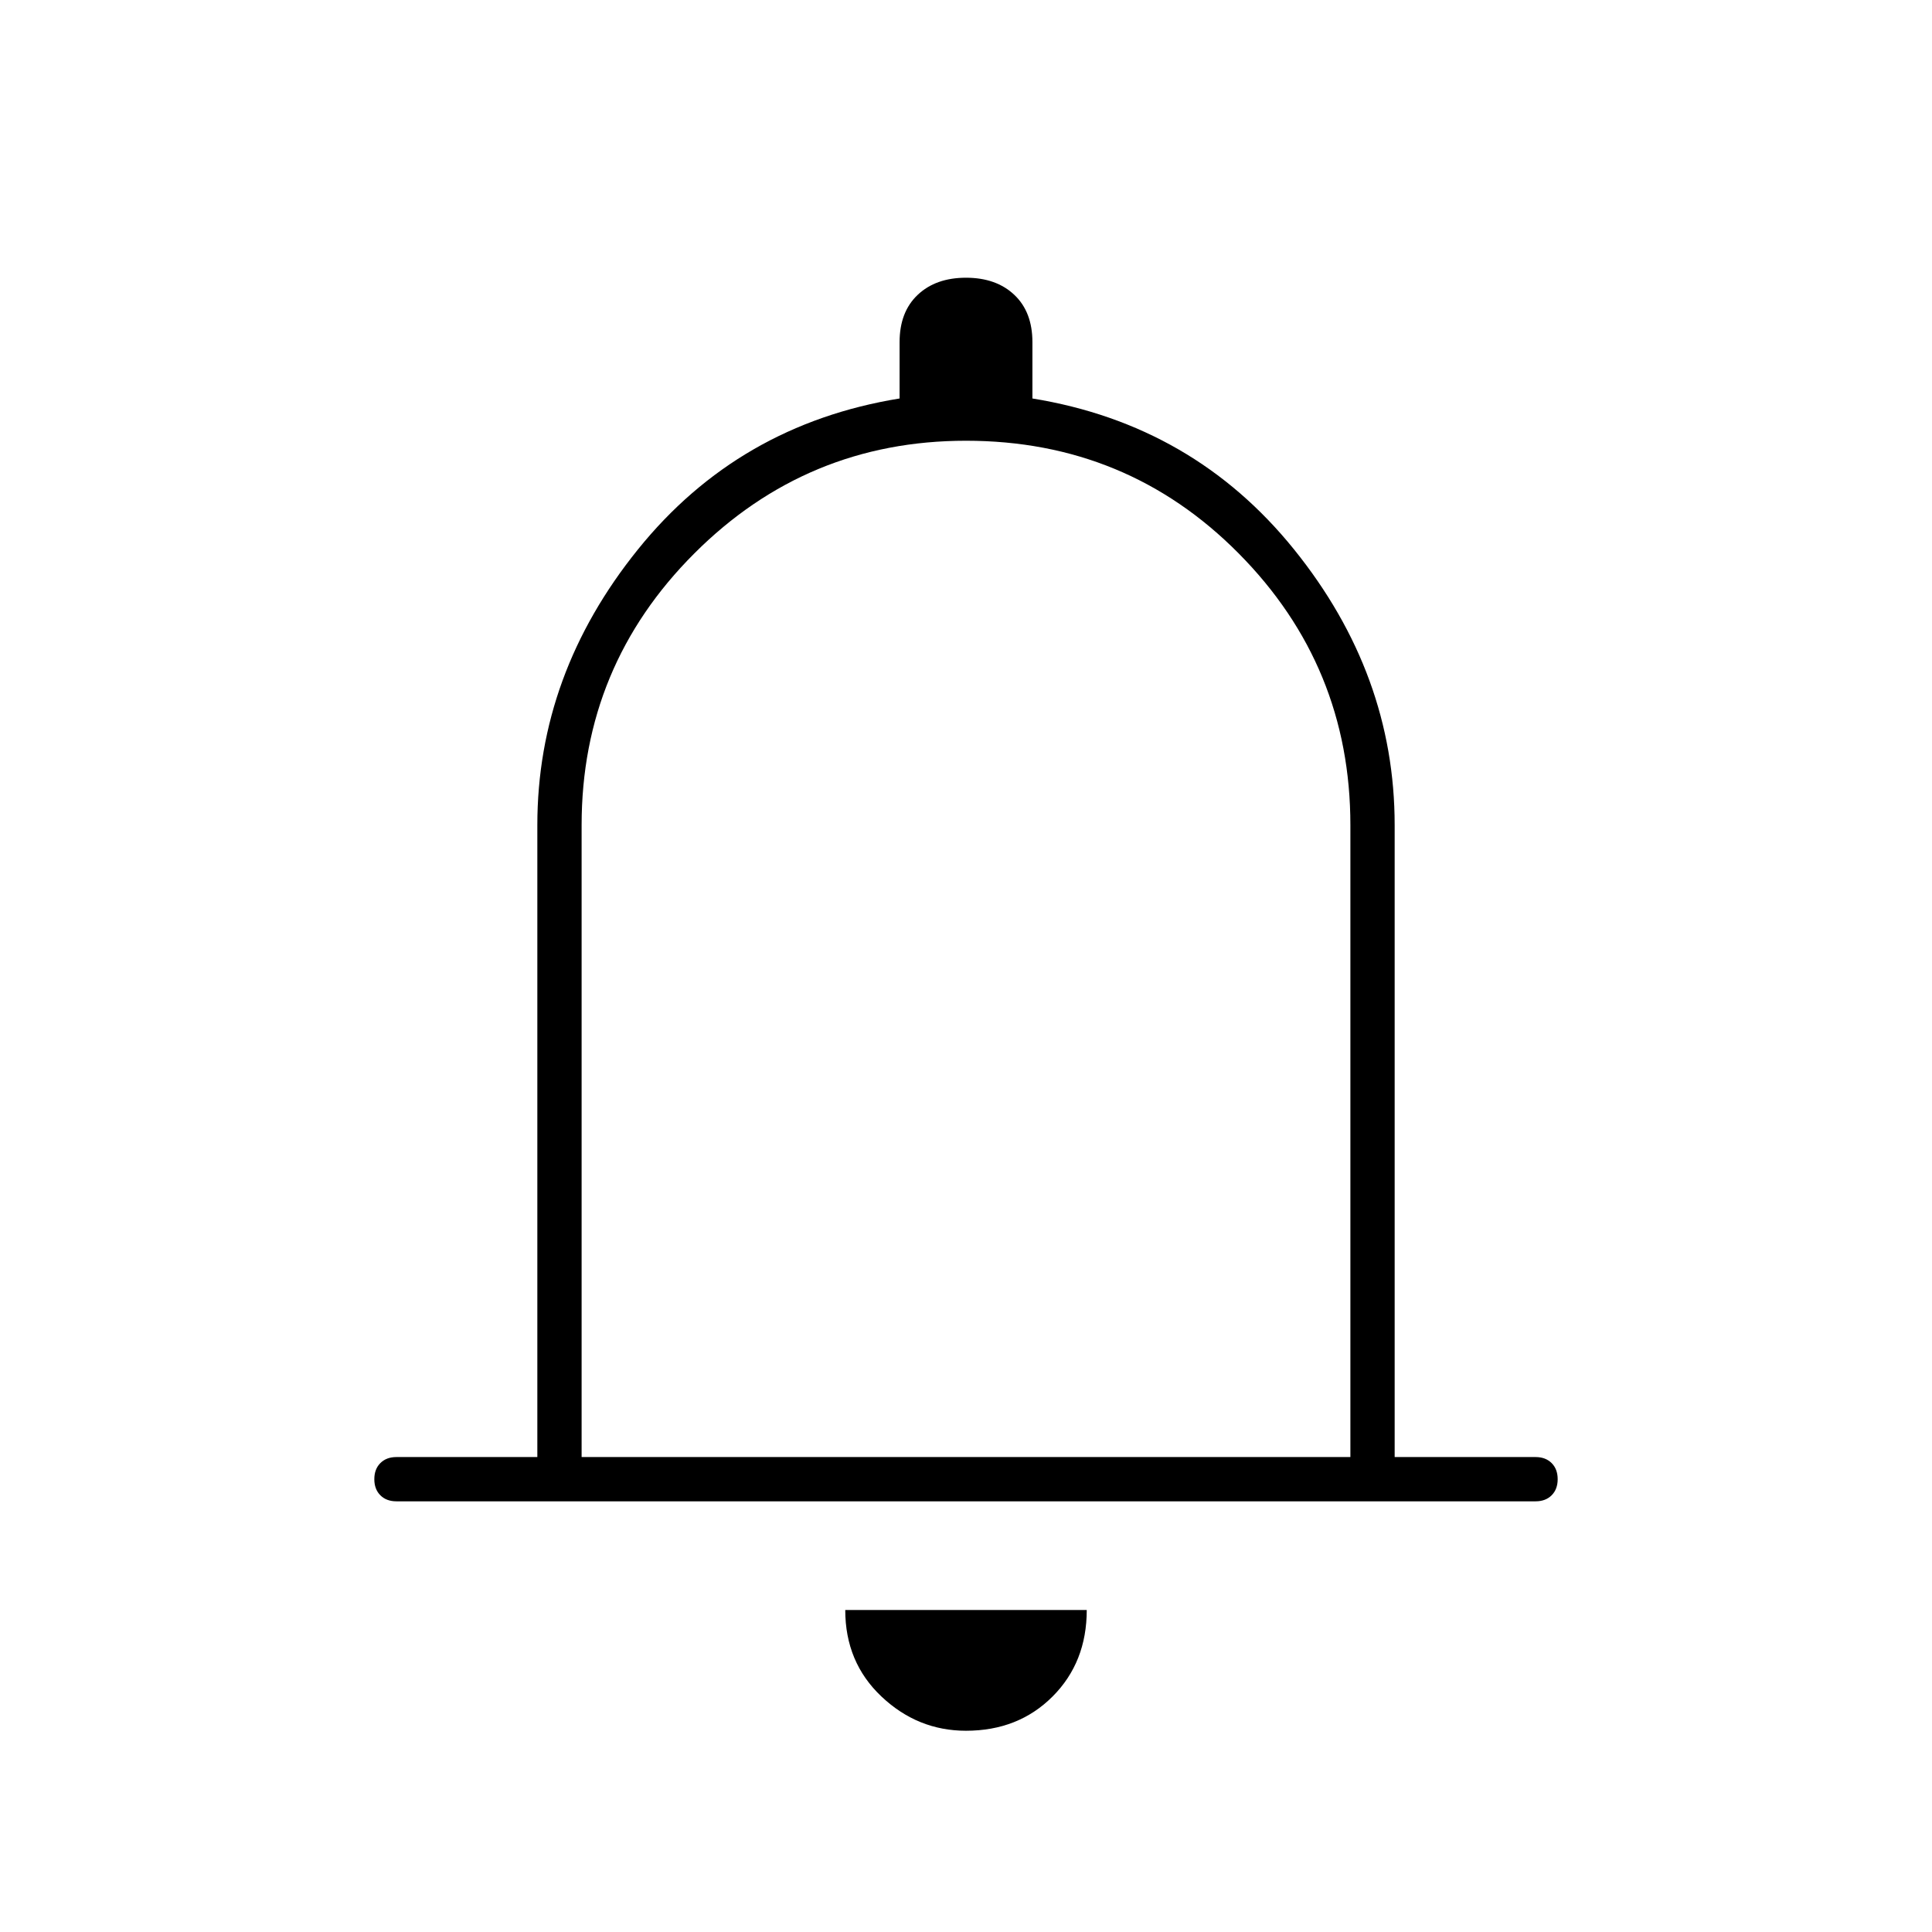
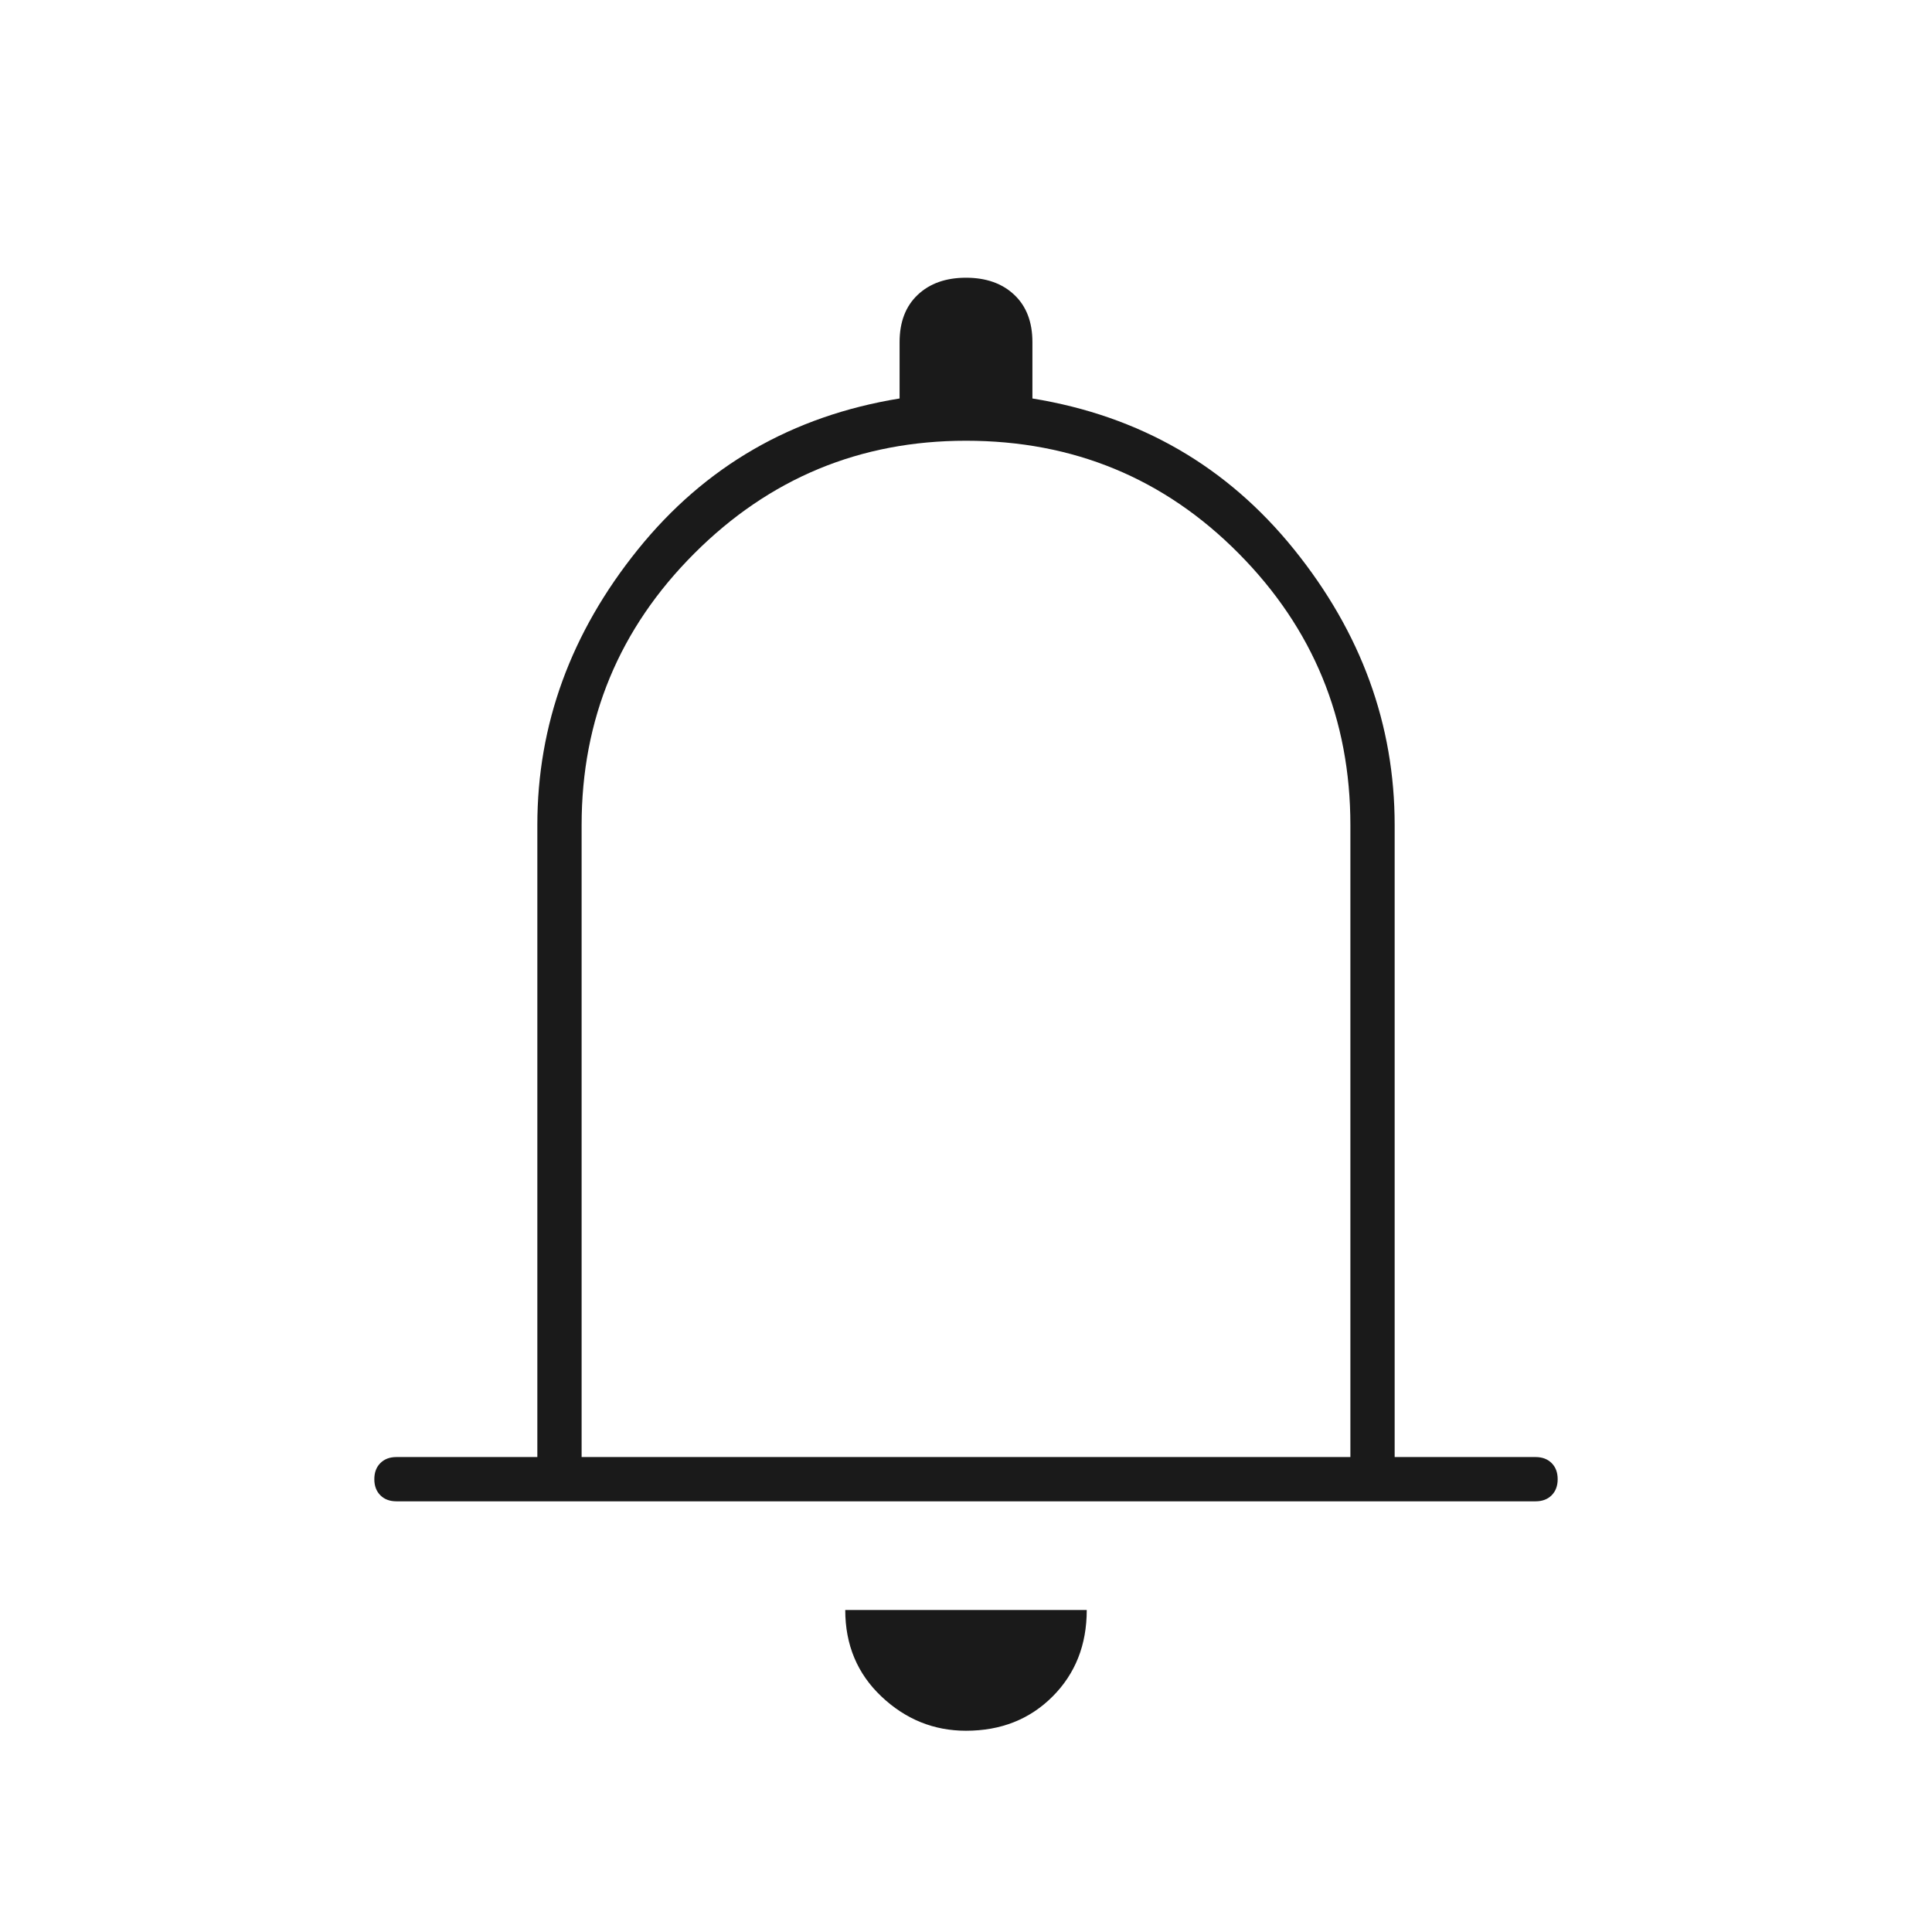
<svg xmlns="http://www.w3.org/2000/svg" height="48" width="48">
-   <path d="M9.85 37.3q-.25 0-.4-.15-.15-.15-.15-.4t.15-.4q.15-.15.4-.15h3.5V20.5q0-3.75 2.5-6.85 2.5-3.1 6.5-3.75V8.5q0-.75.45-1.175.45-.425 1.2-.425t1.2.425q.45.425.45 1.175v1.4q4 .65 6.5 3.75t2.5 6.85v15.7h3.5q.25 0 .4.15.15.15.15.4t-.15.4q-.15.15-.4.15ZM24 23.65ZM24 43q-1.2 0-2.1-.85Q21 41.3 21 40h6q0 1.3-.85 2.15Q25.3 43 24 43Zm-9.55-6.8h19.1V20.5q0-3.95-2.775-6.75T24 10.95q-3.95 0-6.75 2.8t-2.8 6.75Z" />
+   <path fill="#1A1A1A" d="M9.85 37.3q-.25 0-.4-.15-.15-.15-.15-.4t.15-.4q.15-.15.4-.15h3.5V20.5q0-3.75 2.5-6.85 2.5-3.1 6.5-3.75V8.5q0-.75.45-1.175.45-.425 1.2-.425t1.2.425q.45.425.45 1.175v1.4q4 .65 6.5 3.75t2.5 6.85v15.7h3.5q.25 0 .4.15.15.15.15.4t-.15.4q-.15.15-.4.15ZM24 23.65ZM24 43q-1.2 0-2.1-.85Q21 41.3 21 40h6q0 1.3-.85 2.15Q25.3 43 24 43Zm-9.55-6.8h19.1V20.5q0-3.95-2.775-6.75T24 10.95q-3.95 0-6.75 2.8t-2.8 6.75Z" />
</svg>
